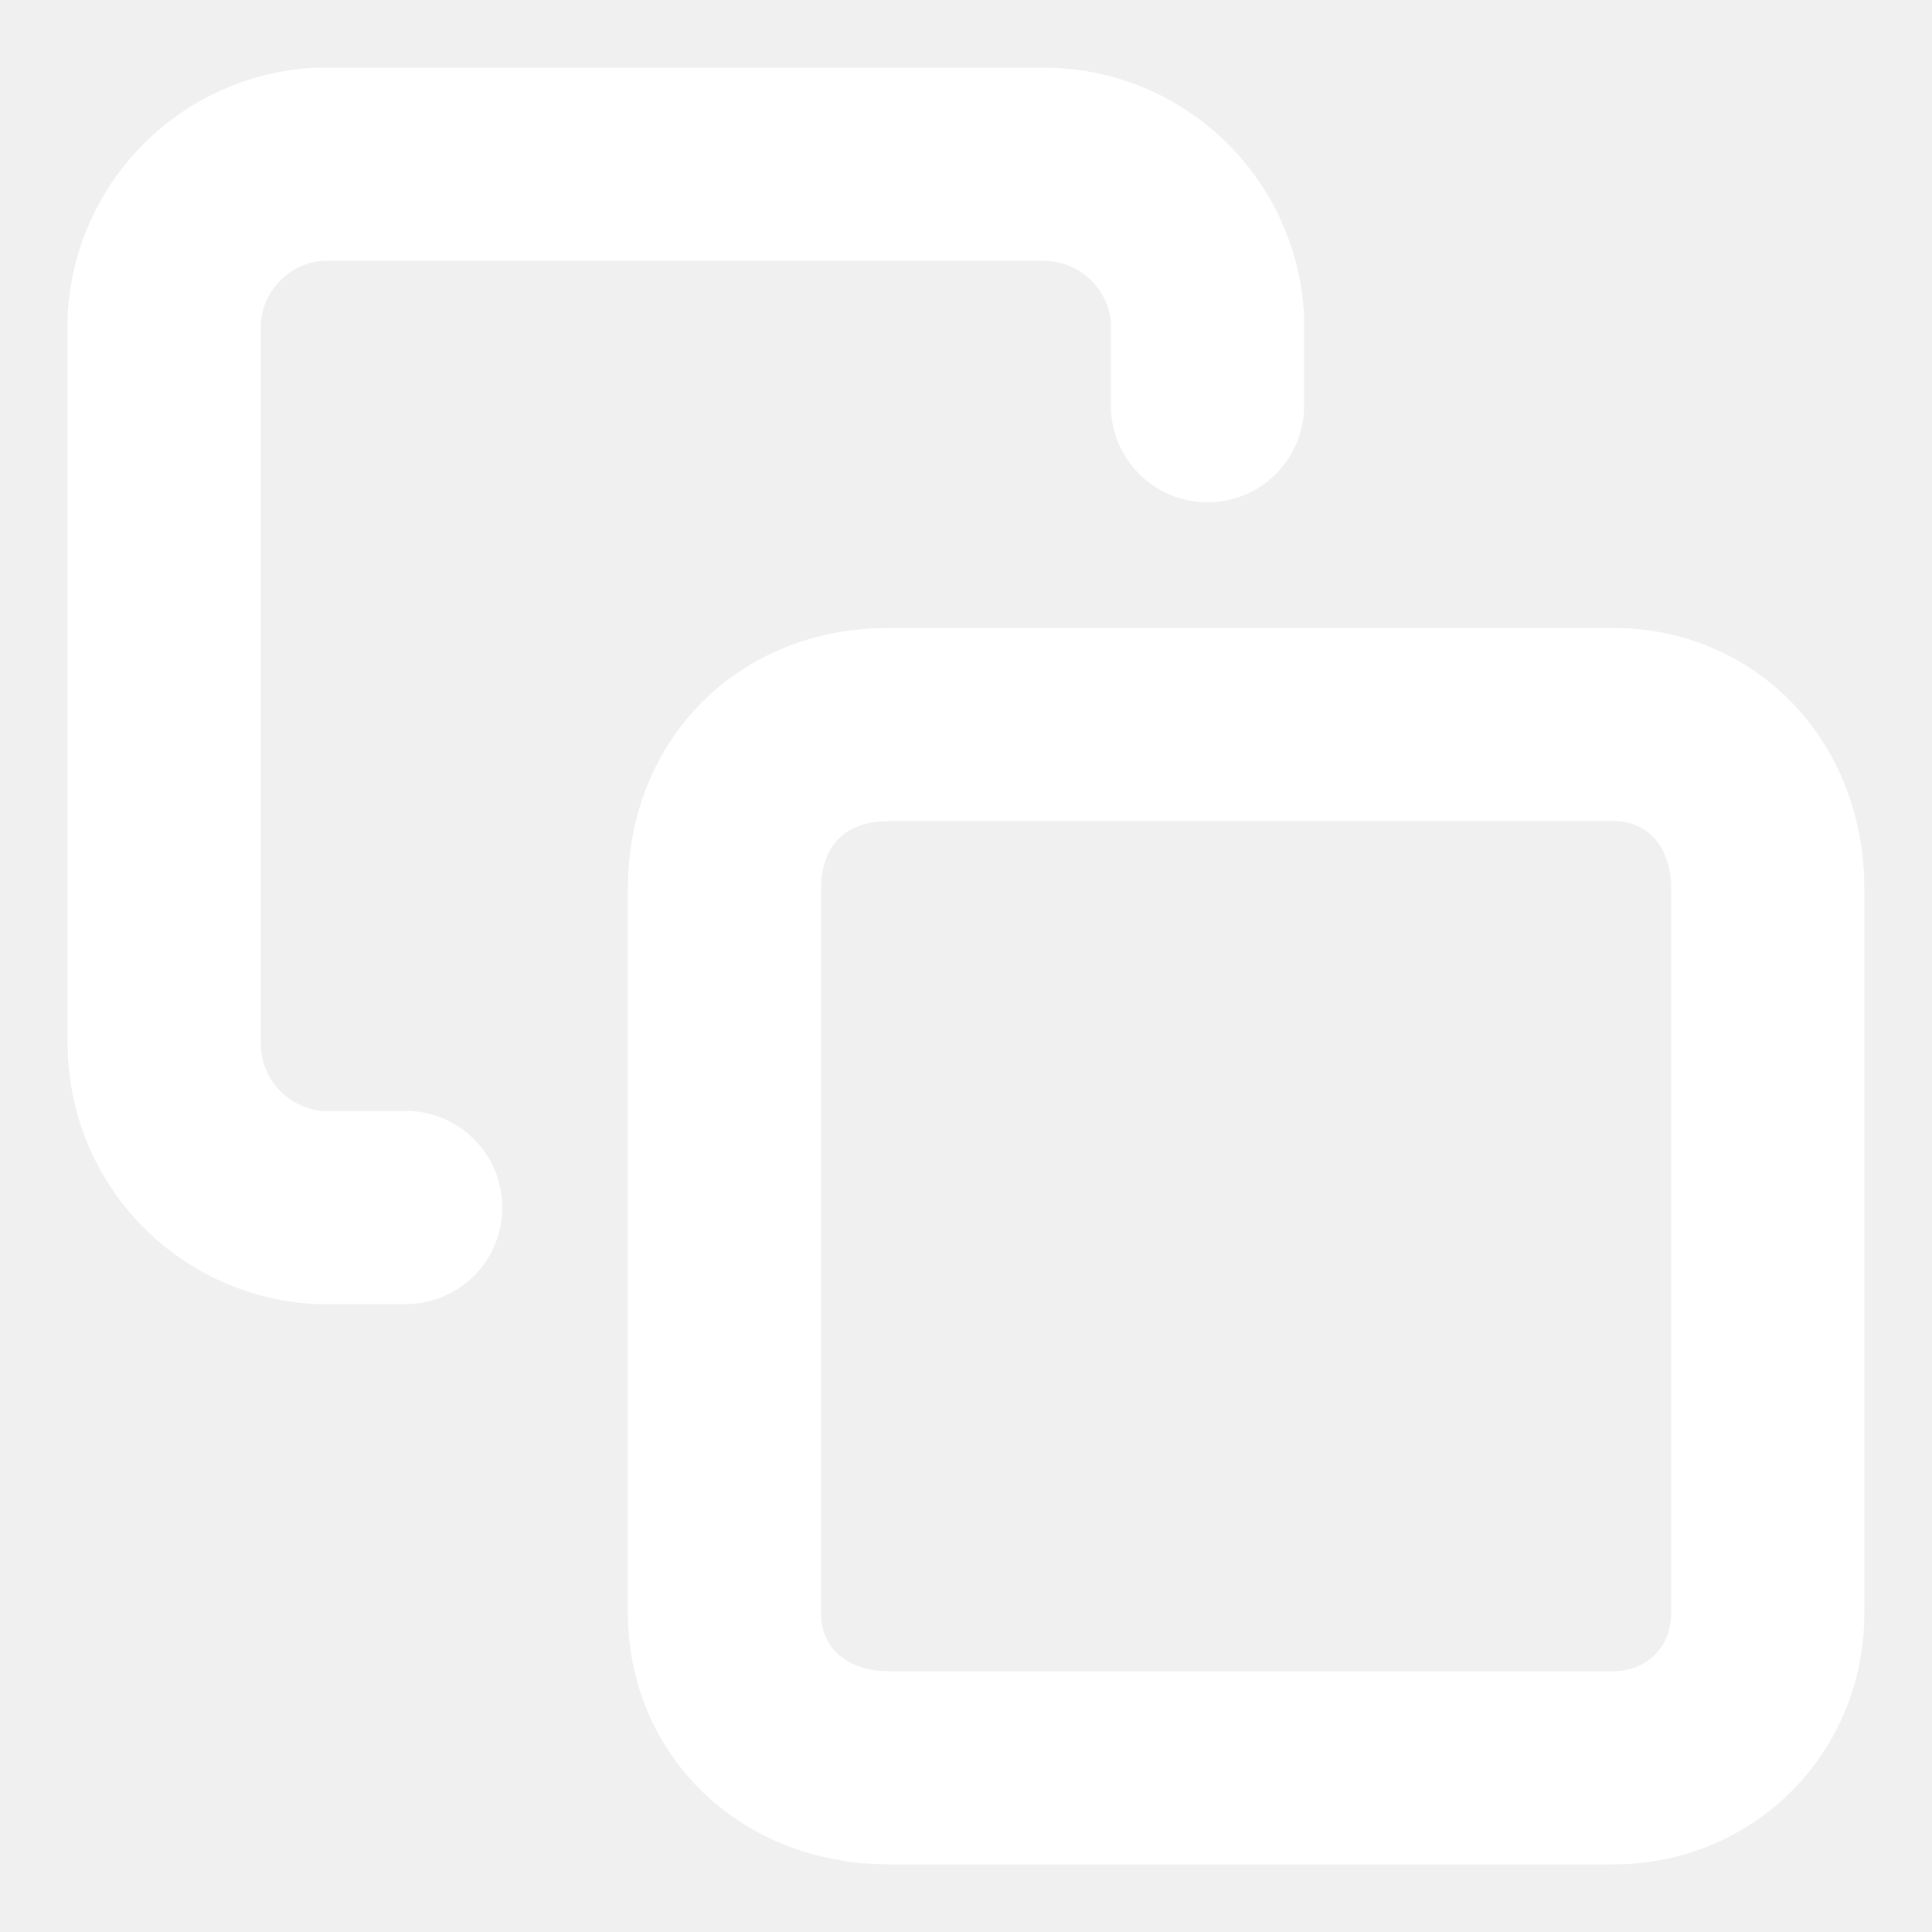
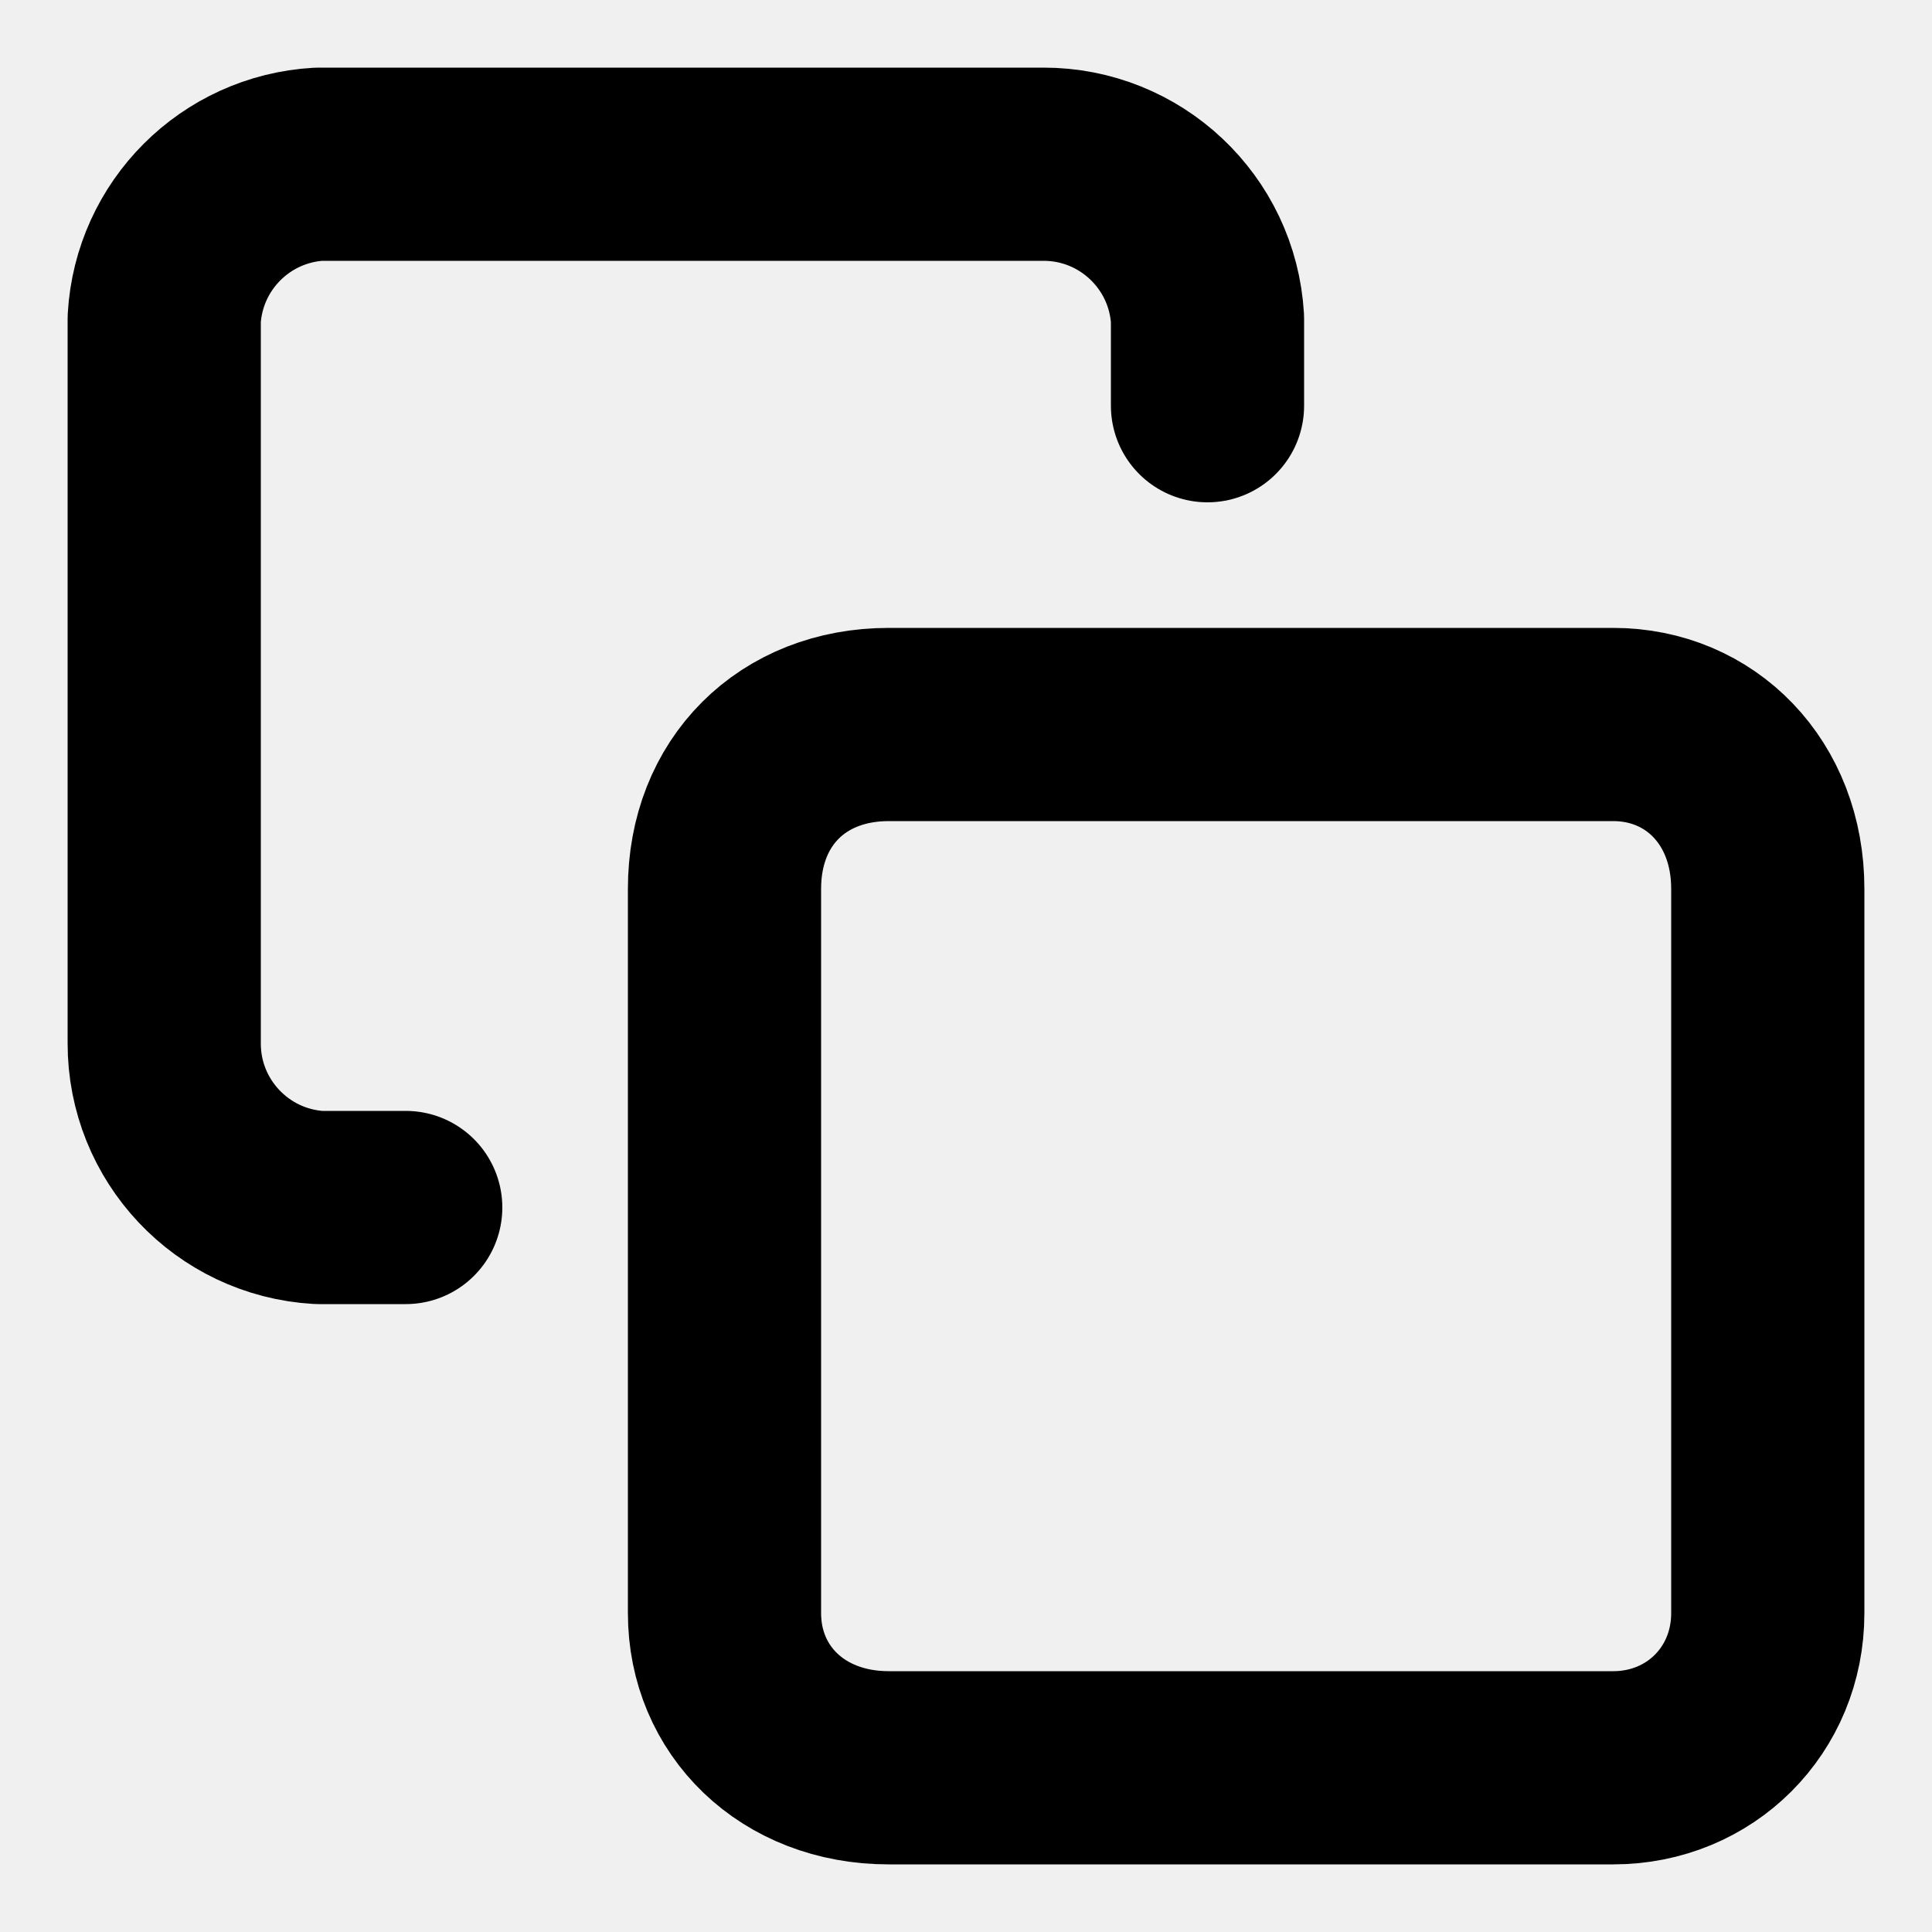
- <svg xmlns="http://www.w3.org/2000/svg" fill="none" stroke="white" viewBox="0 0 20 20">
+ <svg xmlns="http://www.w3.org/2000/svg" fill="none" stroke="currentColor" viewBox="0 0 20 20">
  <path d="M16.7 7.5H9.2c-1 0-1.7.7-1.7 1.7v7.5c0 .9.7 1.6 1.7 1.6h7.5c.9 0 1.6-.7 1.6-1.6V9.2c0-1-.7-1.7-1.6-1.7Z" stroke-width="2" stroke-linecap="round" stroke-linejoin="round" />
  <path d="M4.2 12.5h-.9a1.7 1.7 0 0 1-1.6-1.7V3.3a1.7 1.7 0 0 1 1.6-1.6h7.5a1.7 1.7 0 0 1 1.7 1.6v.9" stroke-width="2" stroke-linecap="round" stroke-linejoin="round" />
</svg>
